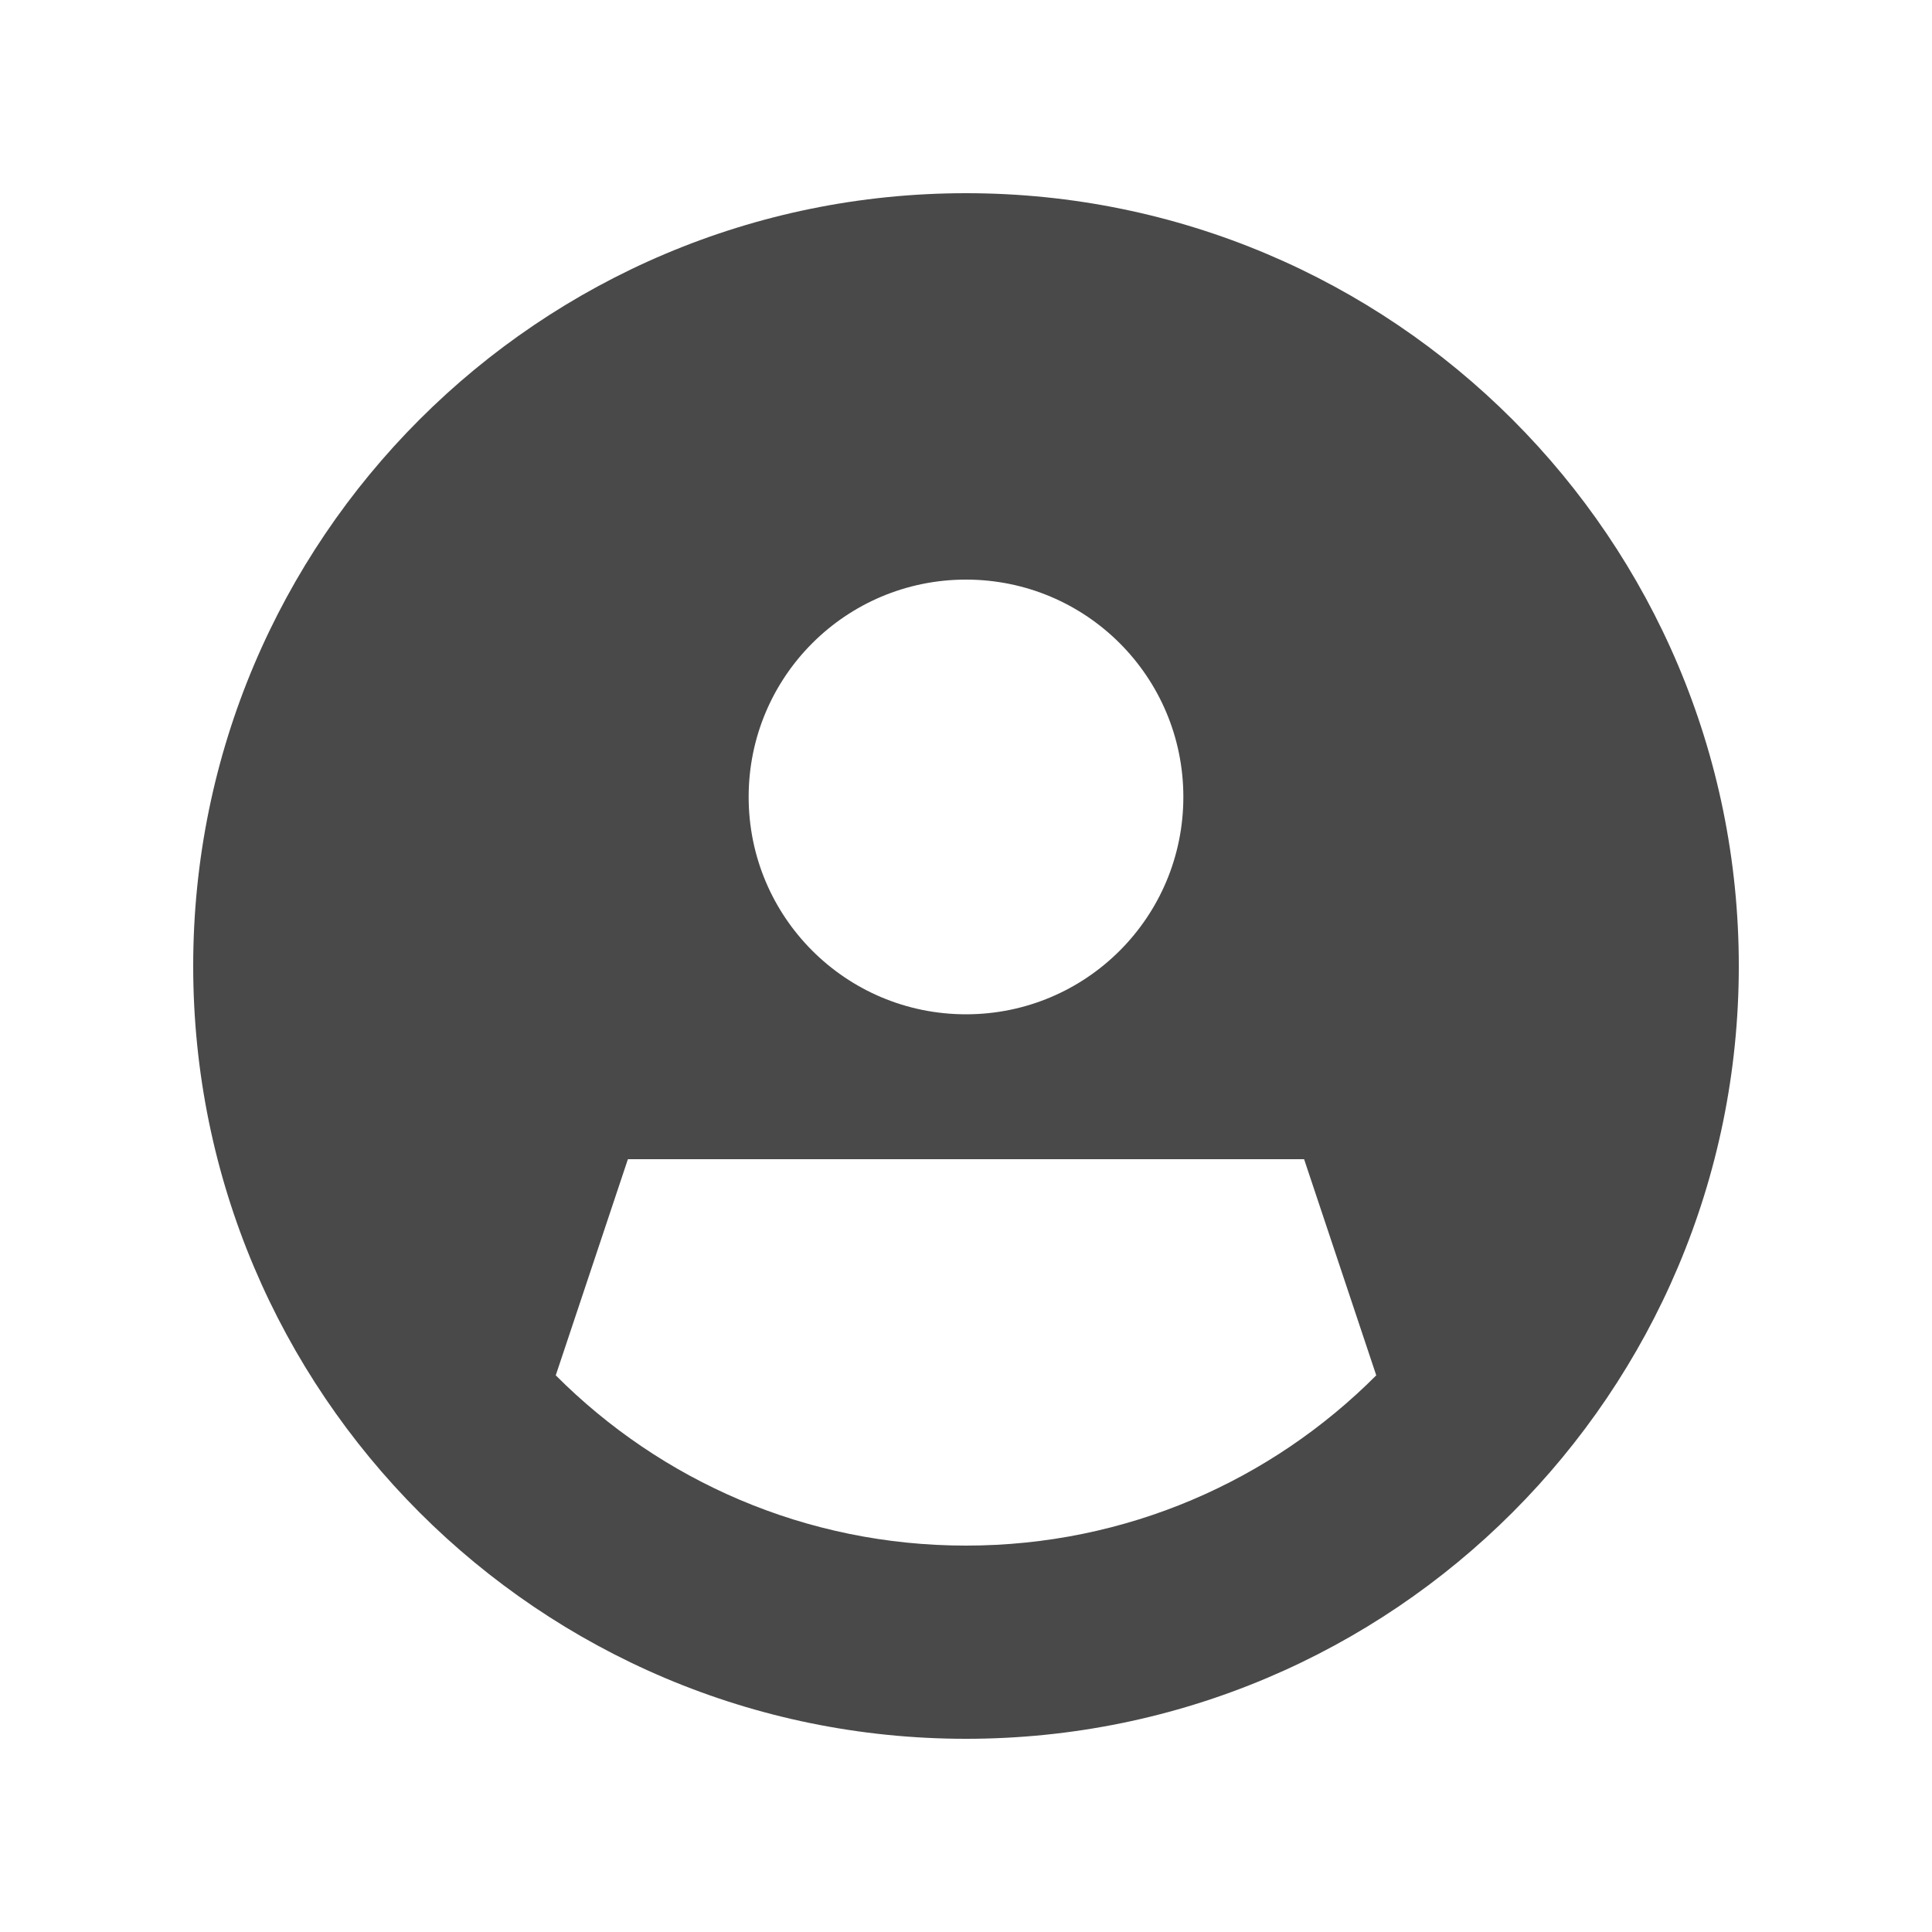
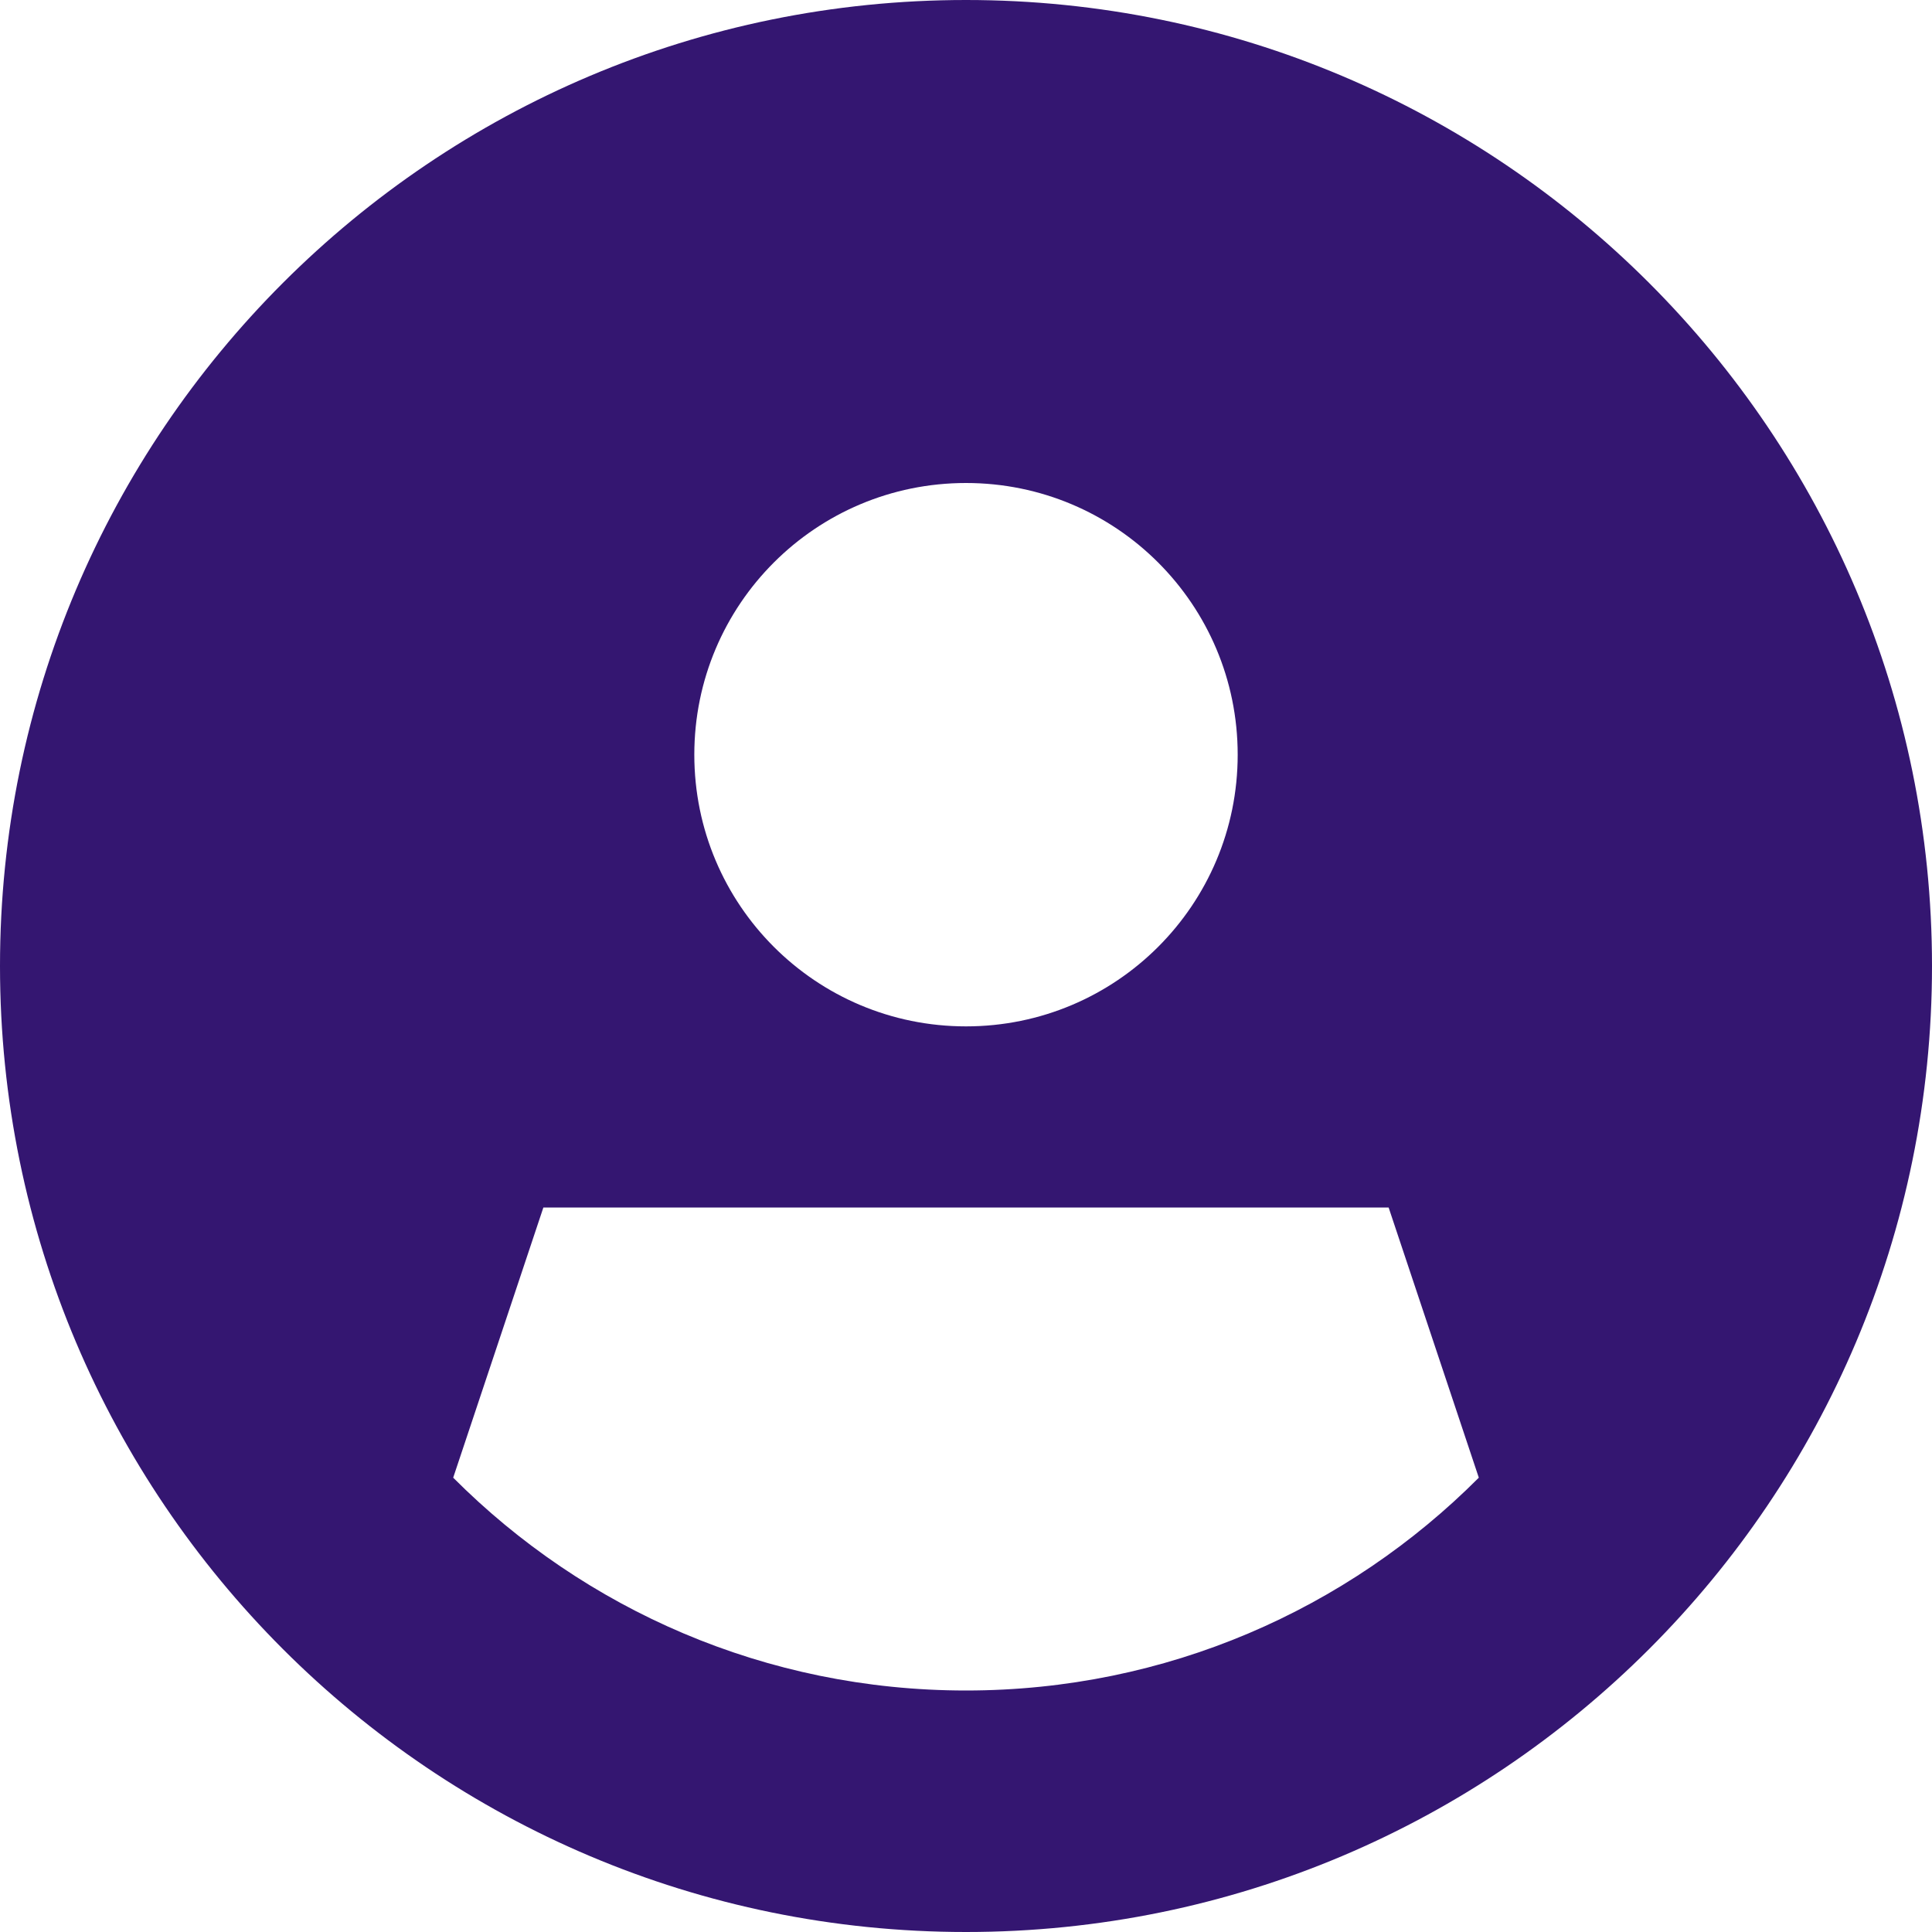
- <svg xmlns="http://www.w3.org/2000/svg" viewBox="0 0 640 640">
-   <path fill="#494949" d="M455.9 455.6L432 384L208 384L184.1 455.6C218.9 490.5 266.9 512 320 512C373.1 512 421.1 490.5 455.9 455.6zM64 320C64 178.6 178.6 64 320 64C461.4 64 576 178.6 576 320C576 461.4 461.4 576 320 576C178.6 576 64 461.4 64 320zM320 336C359.8 336 392 303.8 392 264C392 224.2 359.8 192 320 192C280.2 192 248 224.2 248 264C248 303.8 280.2 336 320 336z" />
+ <svg xmlns="http://www.w3.org/2000/svg" width="100%" height="100%" viewBox="0 0 640 640" version="1.1" xml:space="preserve" style="fill-rule:evenodd;clip-rule:evenodd;stroke-linejoin:round;stroke-miterlimit:2;">
+   <g transform="matrix(1.25,0,0,1.25,-80,-80)">
+     <path d="M455.9,455.6L432,384L208,384L184.1,455.6C218.9,490.5 266.9,512 320,512C373.1,512 421.1,490.5 455.9,455.6ZM64,320C64,178.6 178.6,64 320,64C461.4,64 576,178.6 576,320C576,461.4 461.4,576 320,576C178.6,576 64,461.4 64,320ZM320,336C359.8,336 392,303.8 392,264C392,224.2 359.8,192 320,192C280.2,192 248,224.2 248,264C248,303.8 280.2,336 320,336Z" style="fill:rgb(52,22,113);fill-rule:nonzero;" />
+   </g>
</svg>
